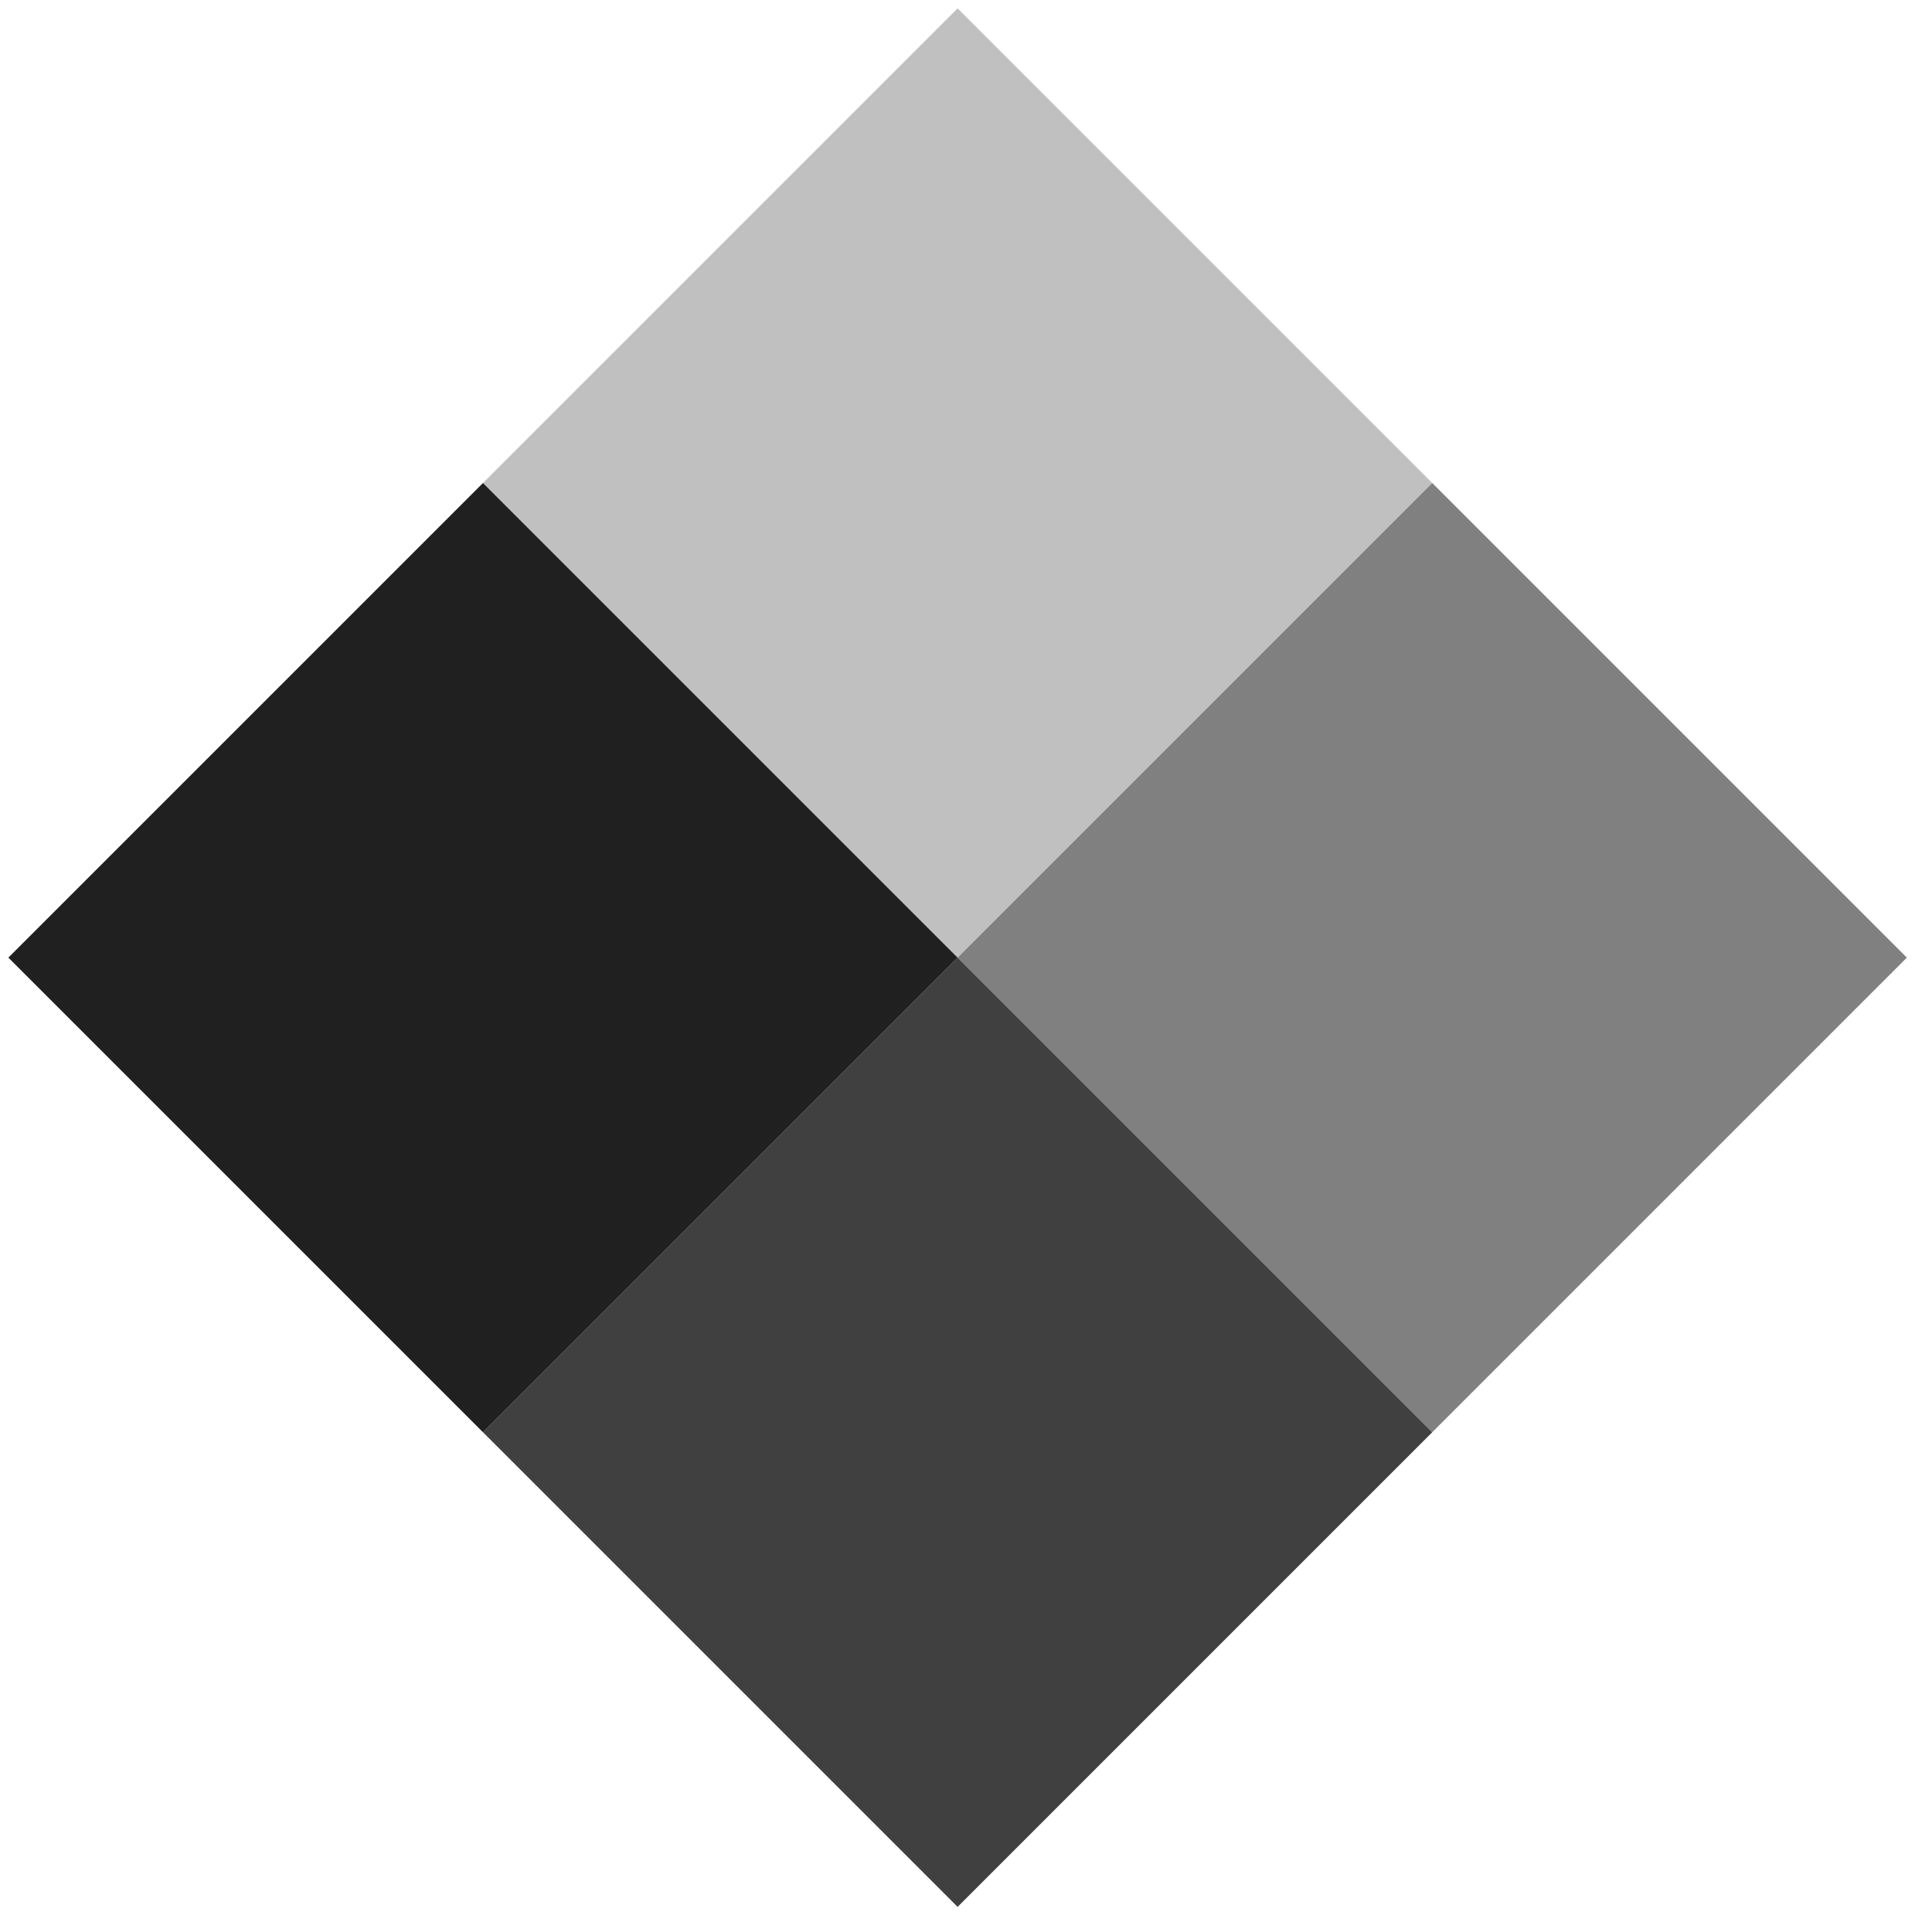
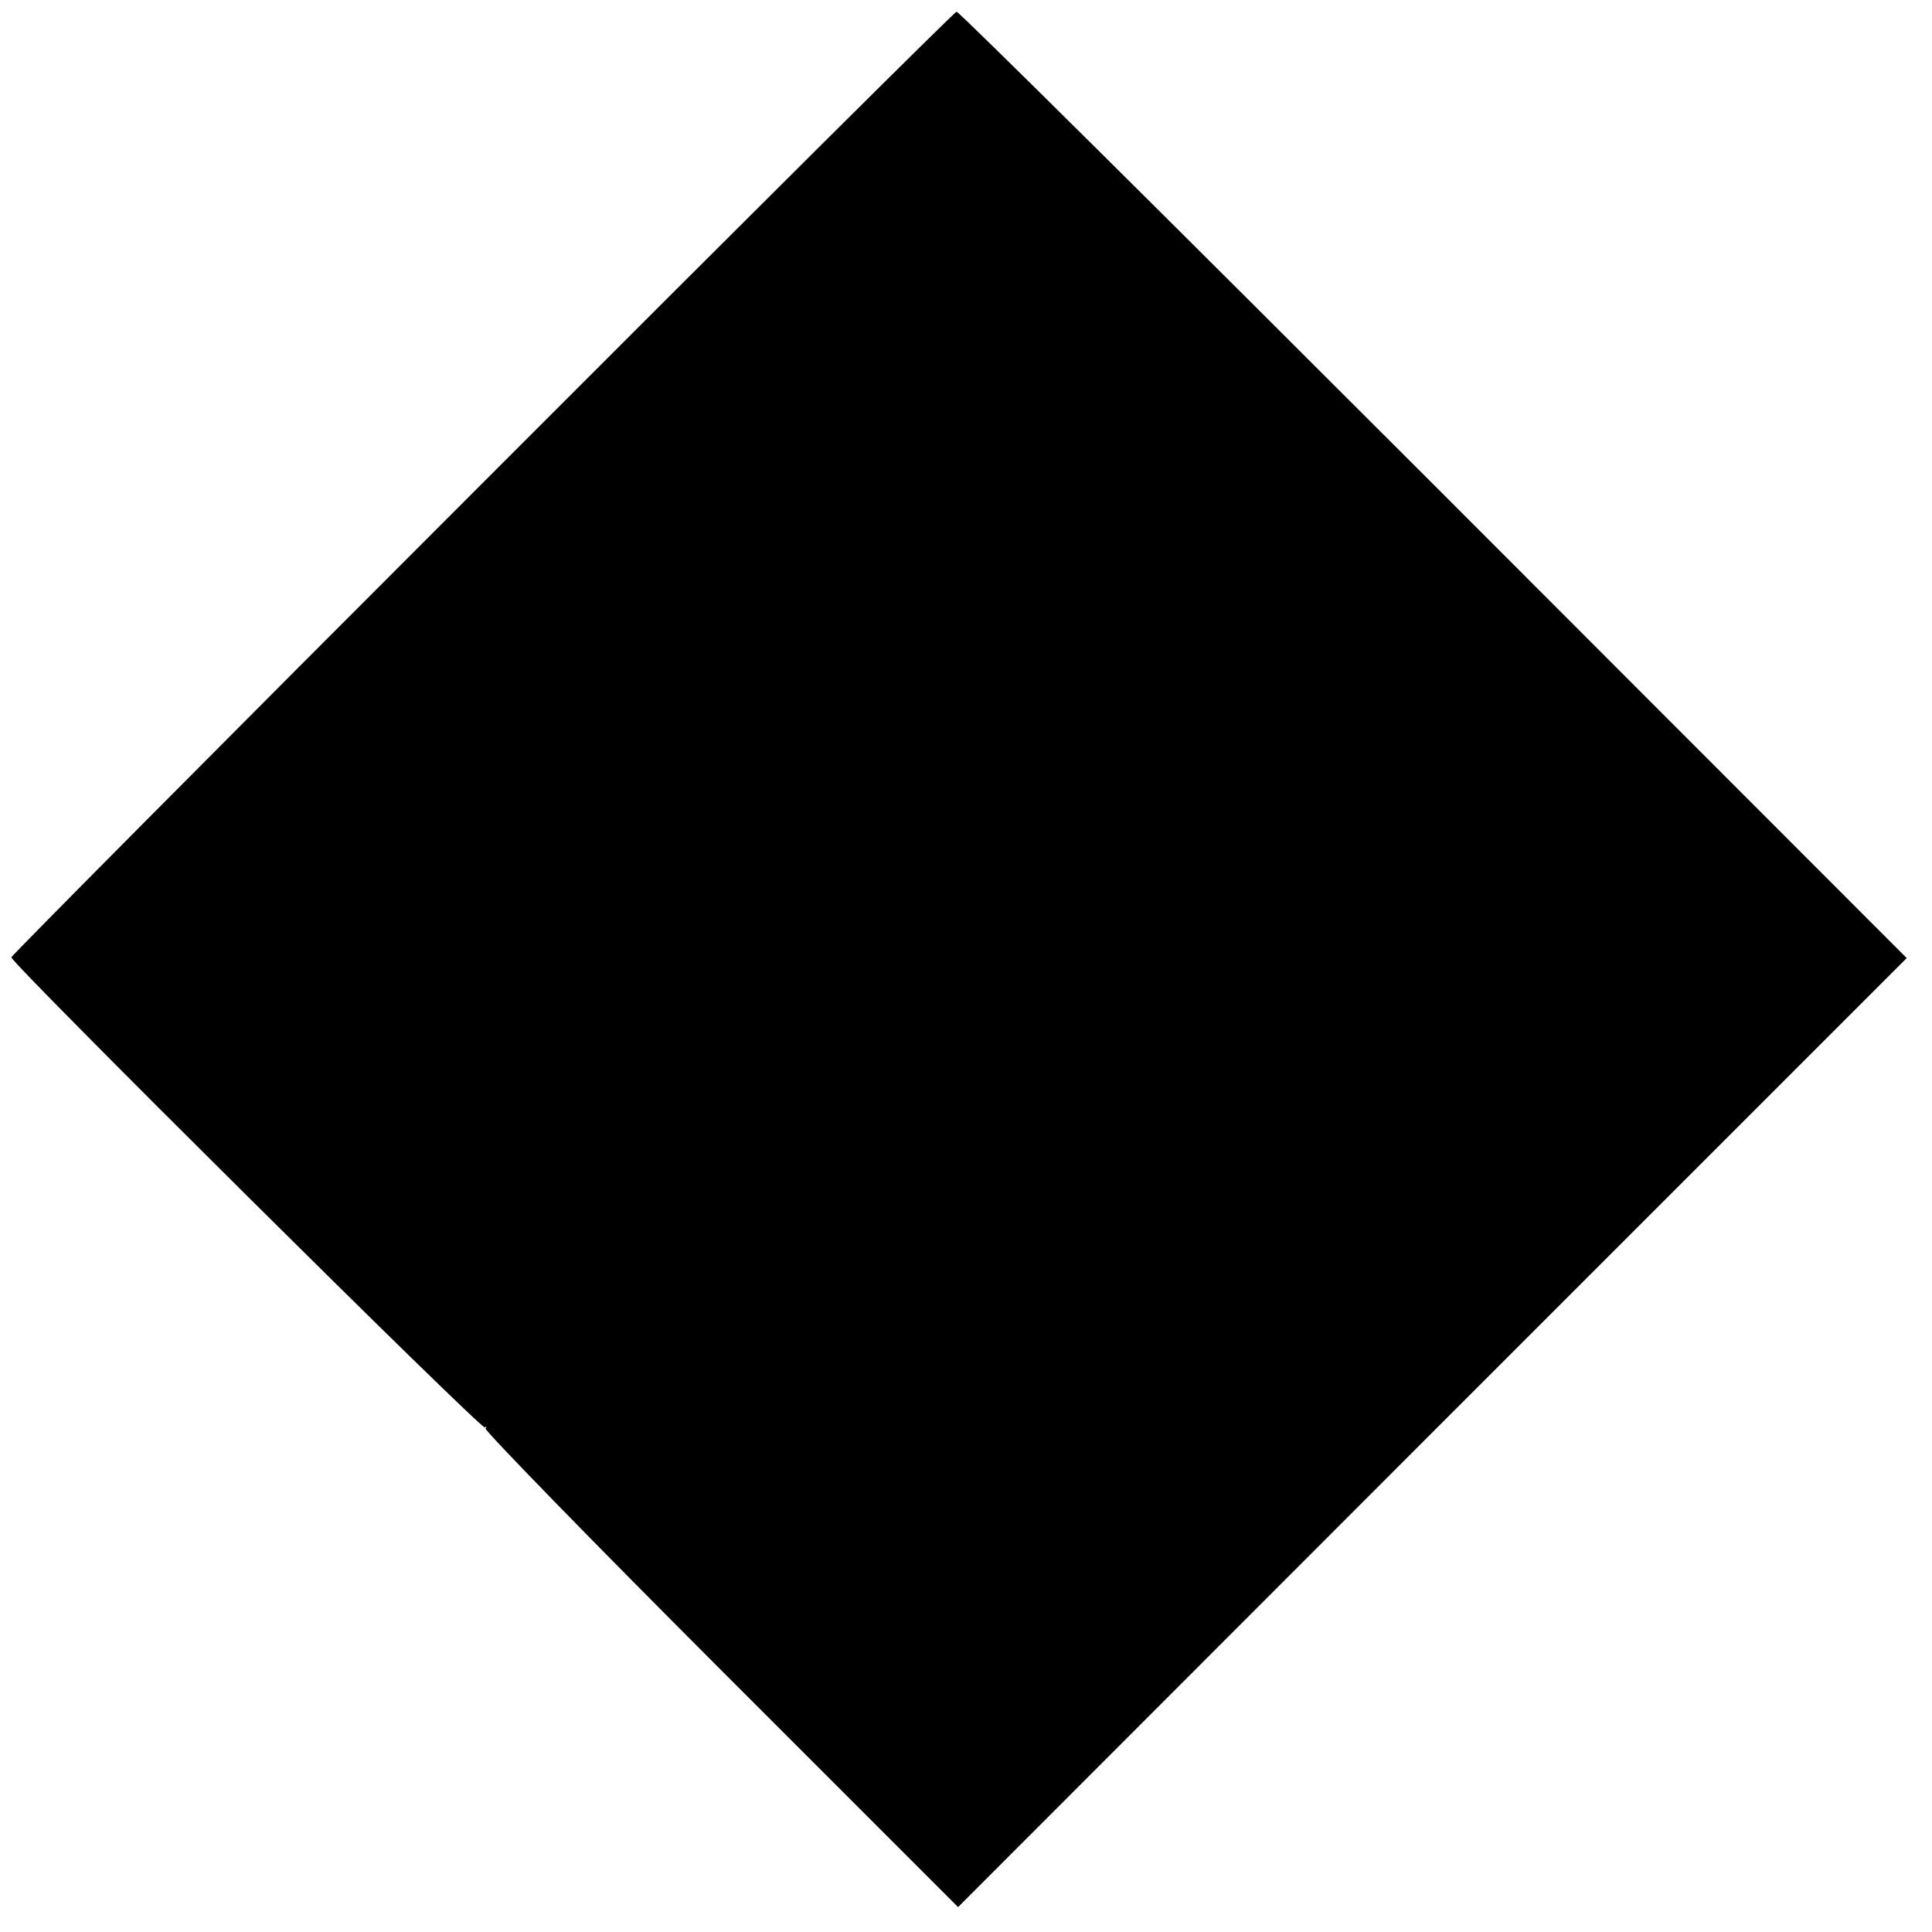
- <svg xmlns="http://www.w3.org/2000/svg" xmlns:xlink="http://www.w3.org/1999/xlink" version="1.1" preserveAspectRatio="xMidYMid meet" viewBox="190.863 143.931 230.274 230.274" width="32" height="32">
-   <defs>
-     <path d="M305 144.93L361.57 201.5L305 258.07L248.43 201.5L305 144.93Z" id="c2onvQQpJf" />
-     <path d="M361.57 201.5L418.14 258.07L361.57 314.64L305 258.07L361.57 201.5Z" id="b1BHpt6wZV" />
-     <path d="M305 258.07L361.57 314.64L305 371.21L248.43 314.64L305 258.07Z" id="b1ZrwlBYRp" />
-     <path d="M248.43 201.5L305 258.07L248.43 314.64L191.86 258.07L248.43 201.5Z" id="egkoTRExT" />
-   </defs>
-   <g>
-     <g>
-       <use xlink:href="#c2onvQQpJf" opacity="1" fill="#c0c0c0" fill-opacity="1" />
-     </g>
-     <g>
-       <use xlink:href="#b1BHpt6wZV" opacity="1" fill="#808080" fill-opacity="1" />
-     </g>
-     <g>
-       <use xlink:href="#b1ZrwlBYRp" opacity="1" fill="#404040" fill-opacity="1" />
-     </g>
-     <g>
-       <use xlink:href="#egkoTRExT" opacity="1" fill="#202020" fill-opacity="1" />
-     </g>
+ <svg xmlns="http://www.w3.org/2000/svg" version="1.0" width="512pt" height="512pt" viewBox="0 0 512 512" preserveAspectRatio="xMidYMid meet">
+   <g transform="translate(0,512) scale(0.1,-0.1)" fill="#000000" stroke="none">
+     <path d="M1278 3839 c-687 -687 -1248 -1252 -1248 -1256 0 -16 1246 -1253 1255 -1246 4 4 5 3 2 -3 -3 -5 277 -293 623 -639 l629 -629 1257 1258 1257 1257 -1254 1255 c-690 690 -1258 1254 -1264 1253 -5 0 -571 -563 -1257 -1250z" />
  </g>
</svg>
